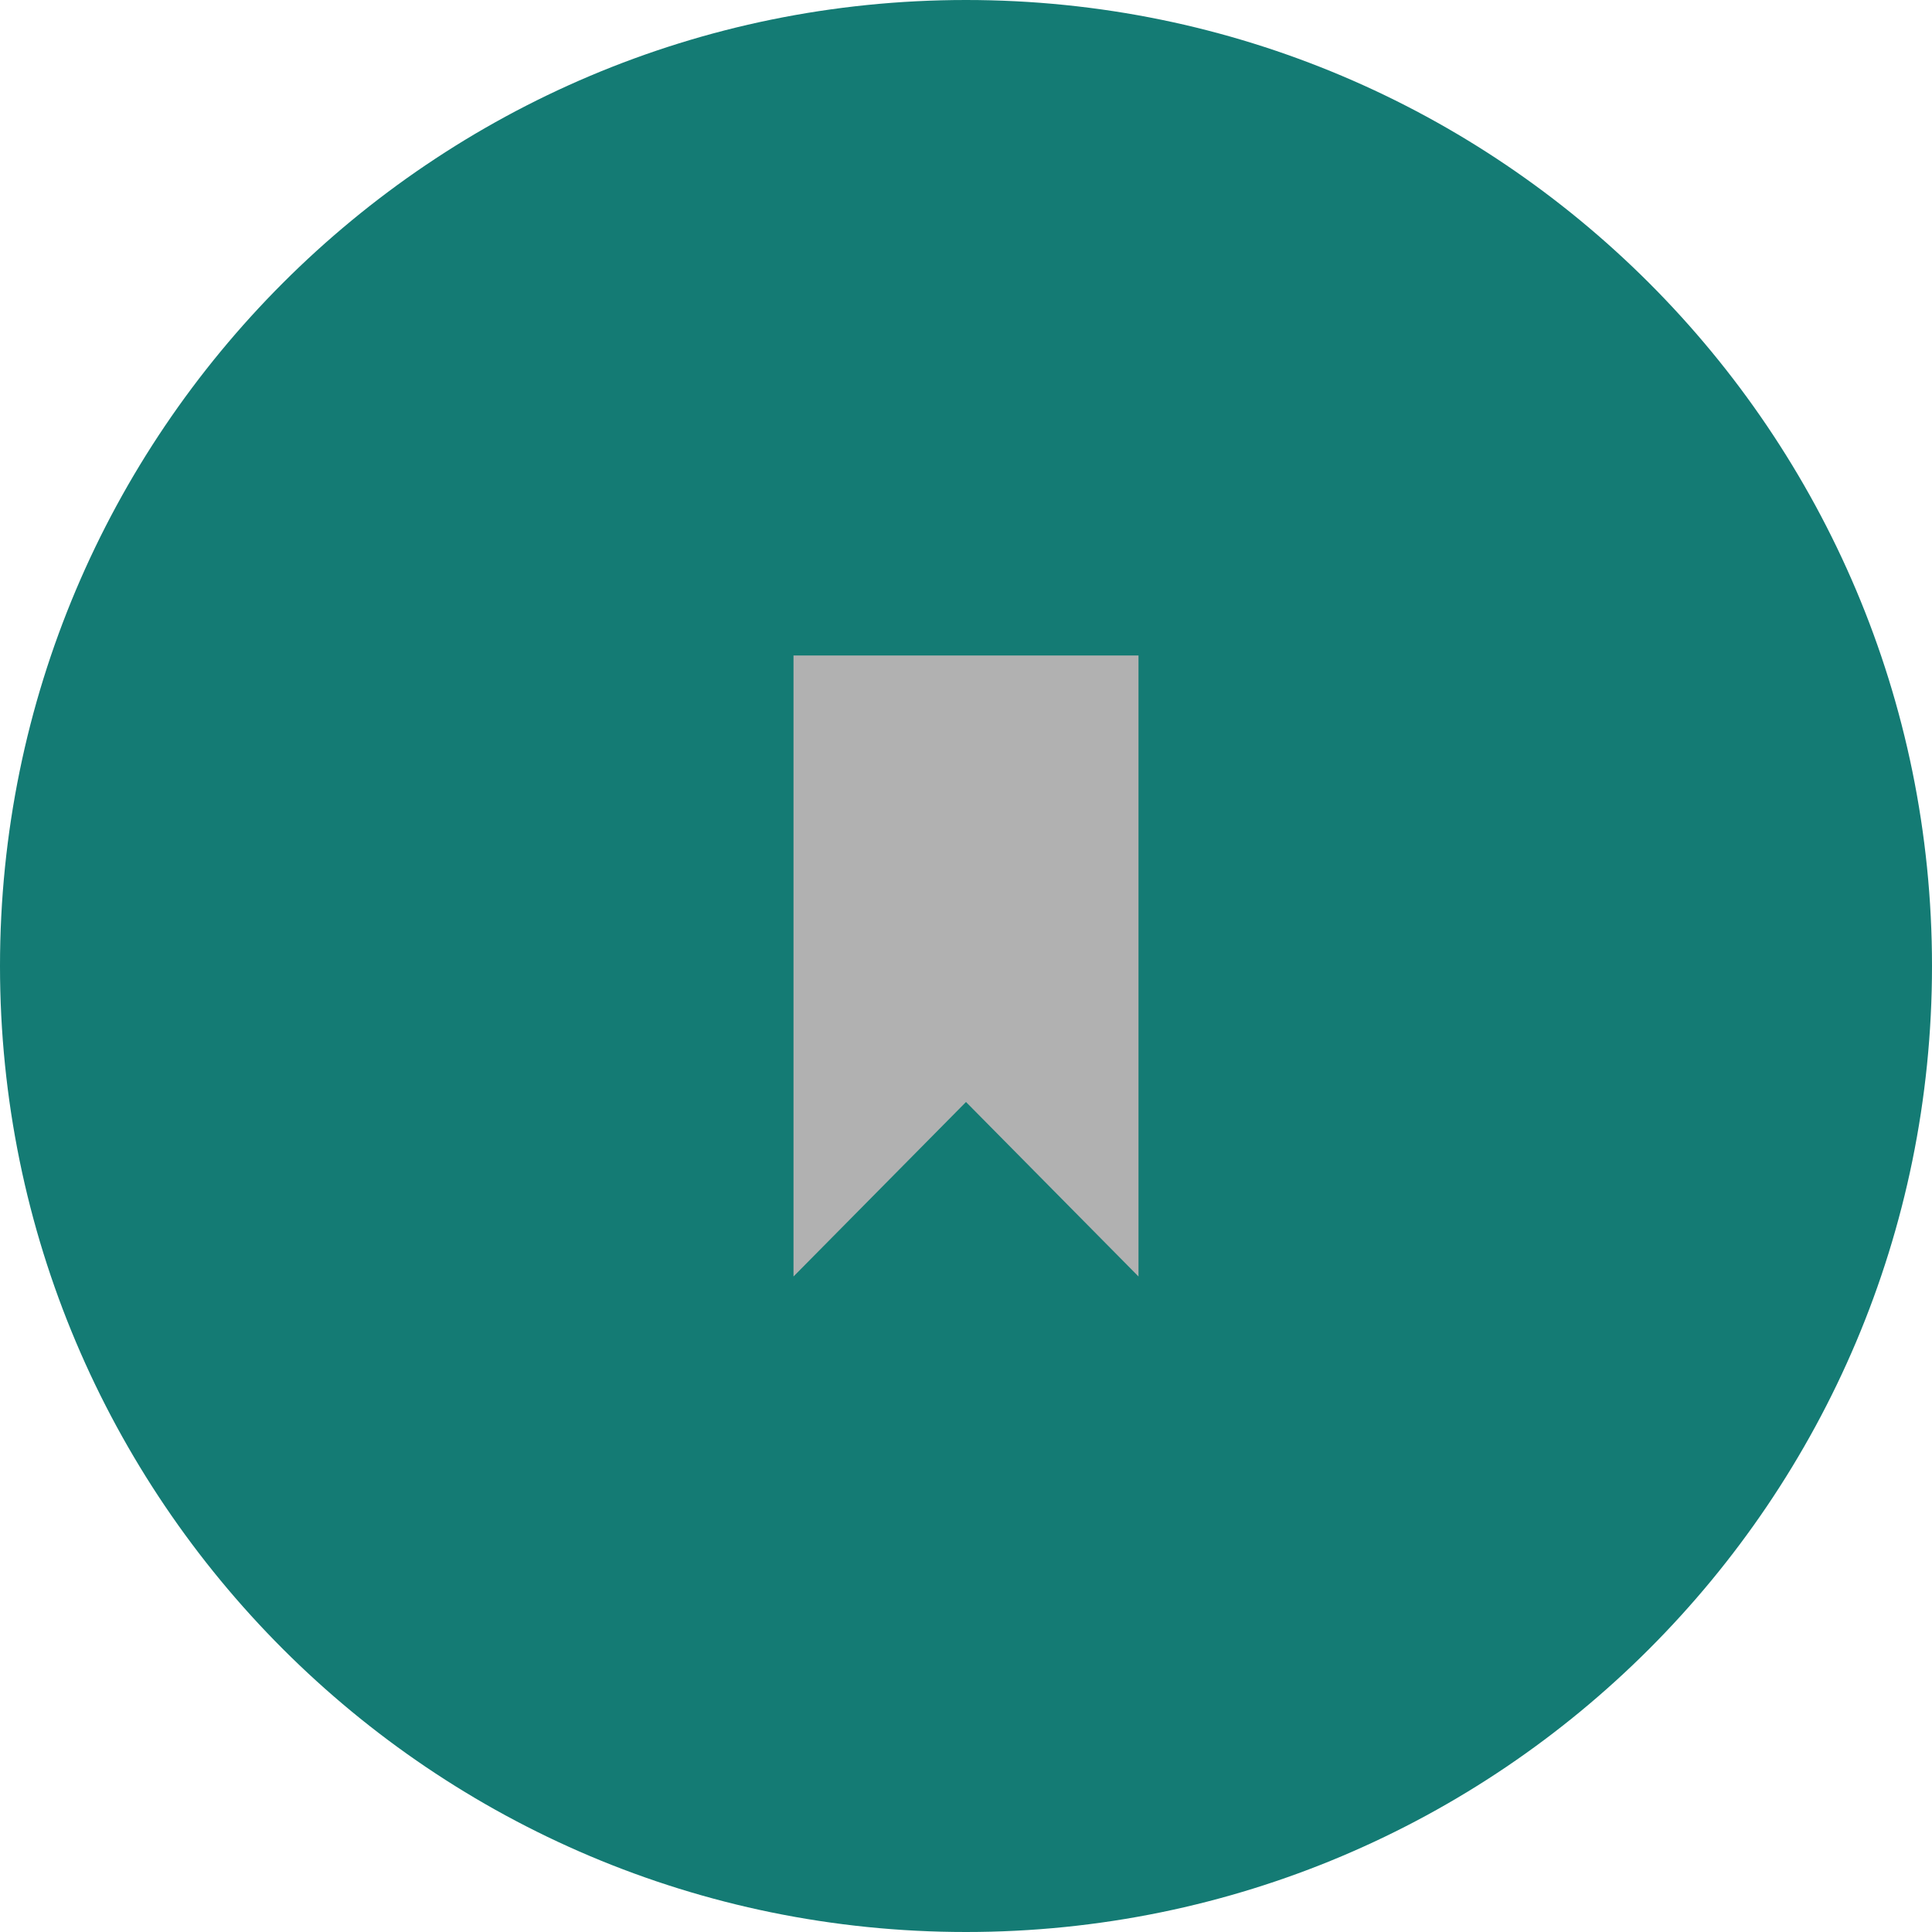
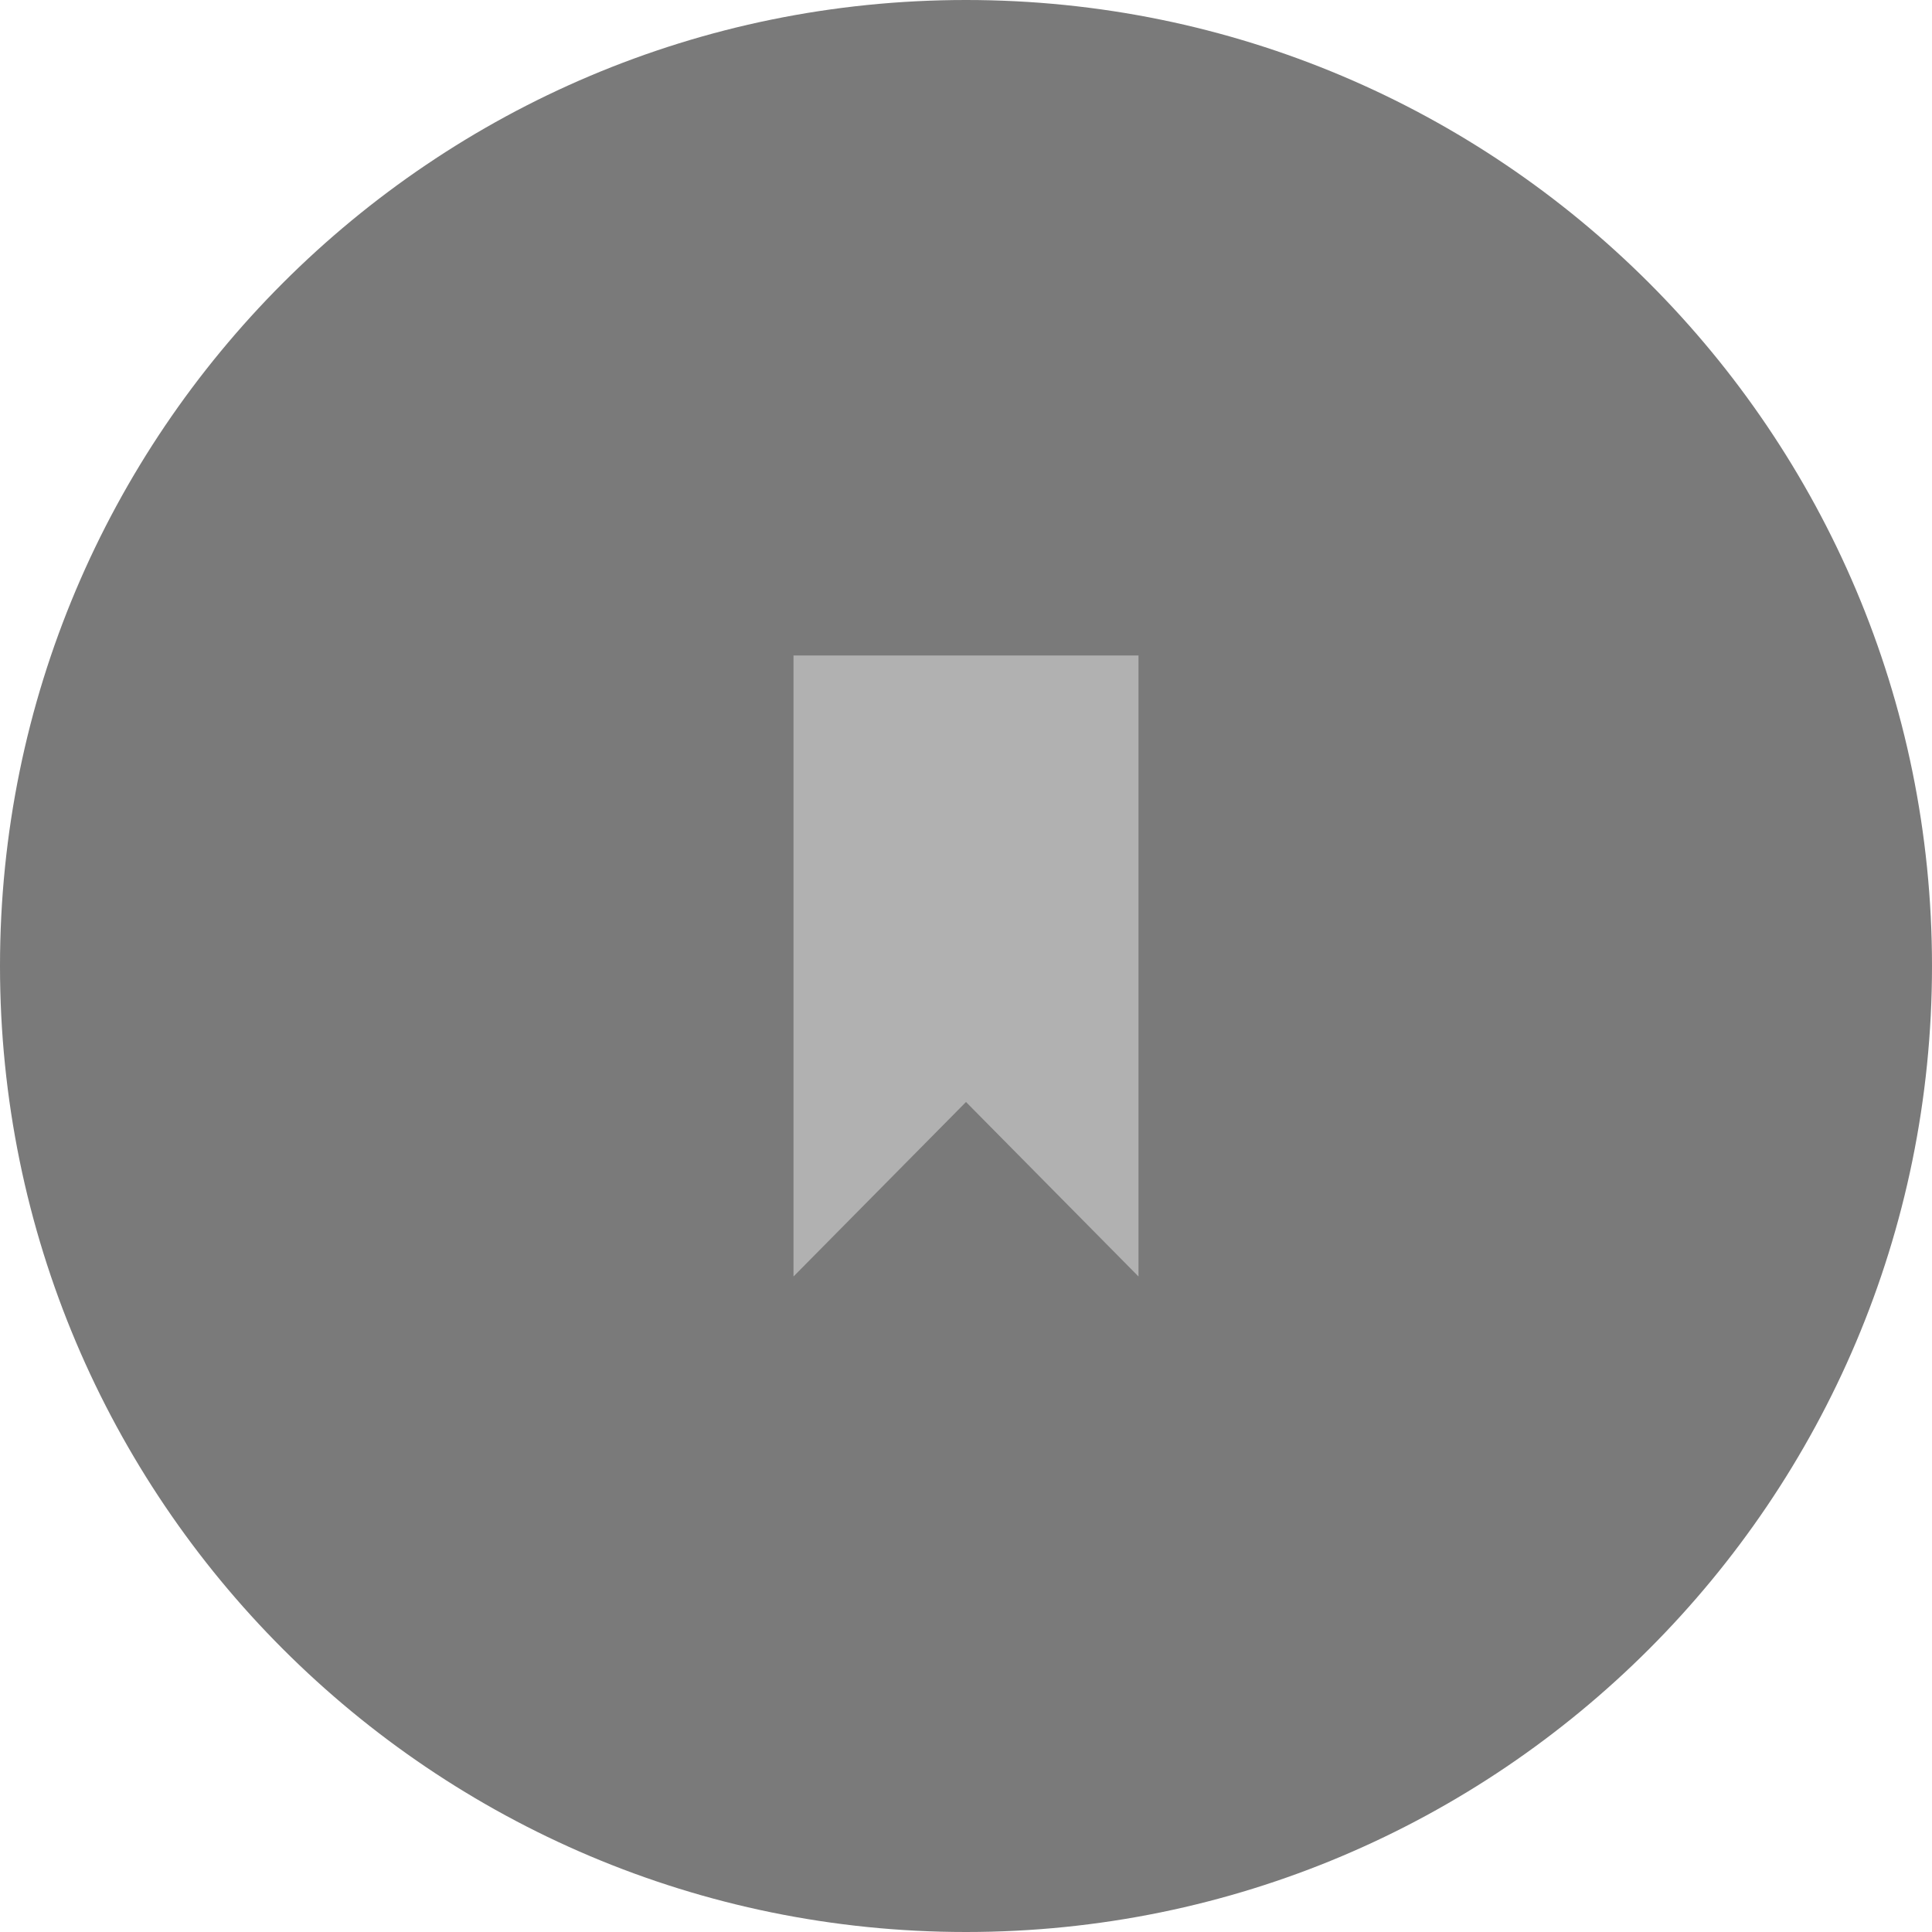
<svg xmlns="http://www.w3.org/2000/svg" width="56" height="56">
  <g fill="none" fill-rule="evenodd">
-     <circle fill="#147b74" cx="28" cy="28" r="28" />
+     <circle fill="hsl(0, 0%, 48%)" cx="28" cy="28" r="28" />
    <path fill="#B1B1B1" d="M23 19v18l5-5.058L33 37V19z" />
  </g>
</svg>
